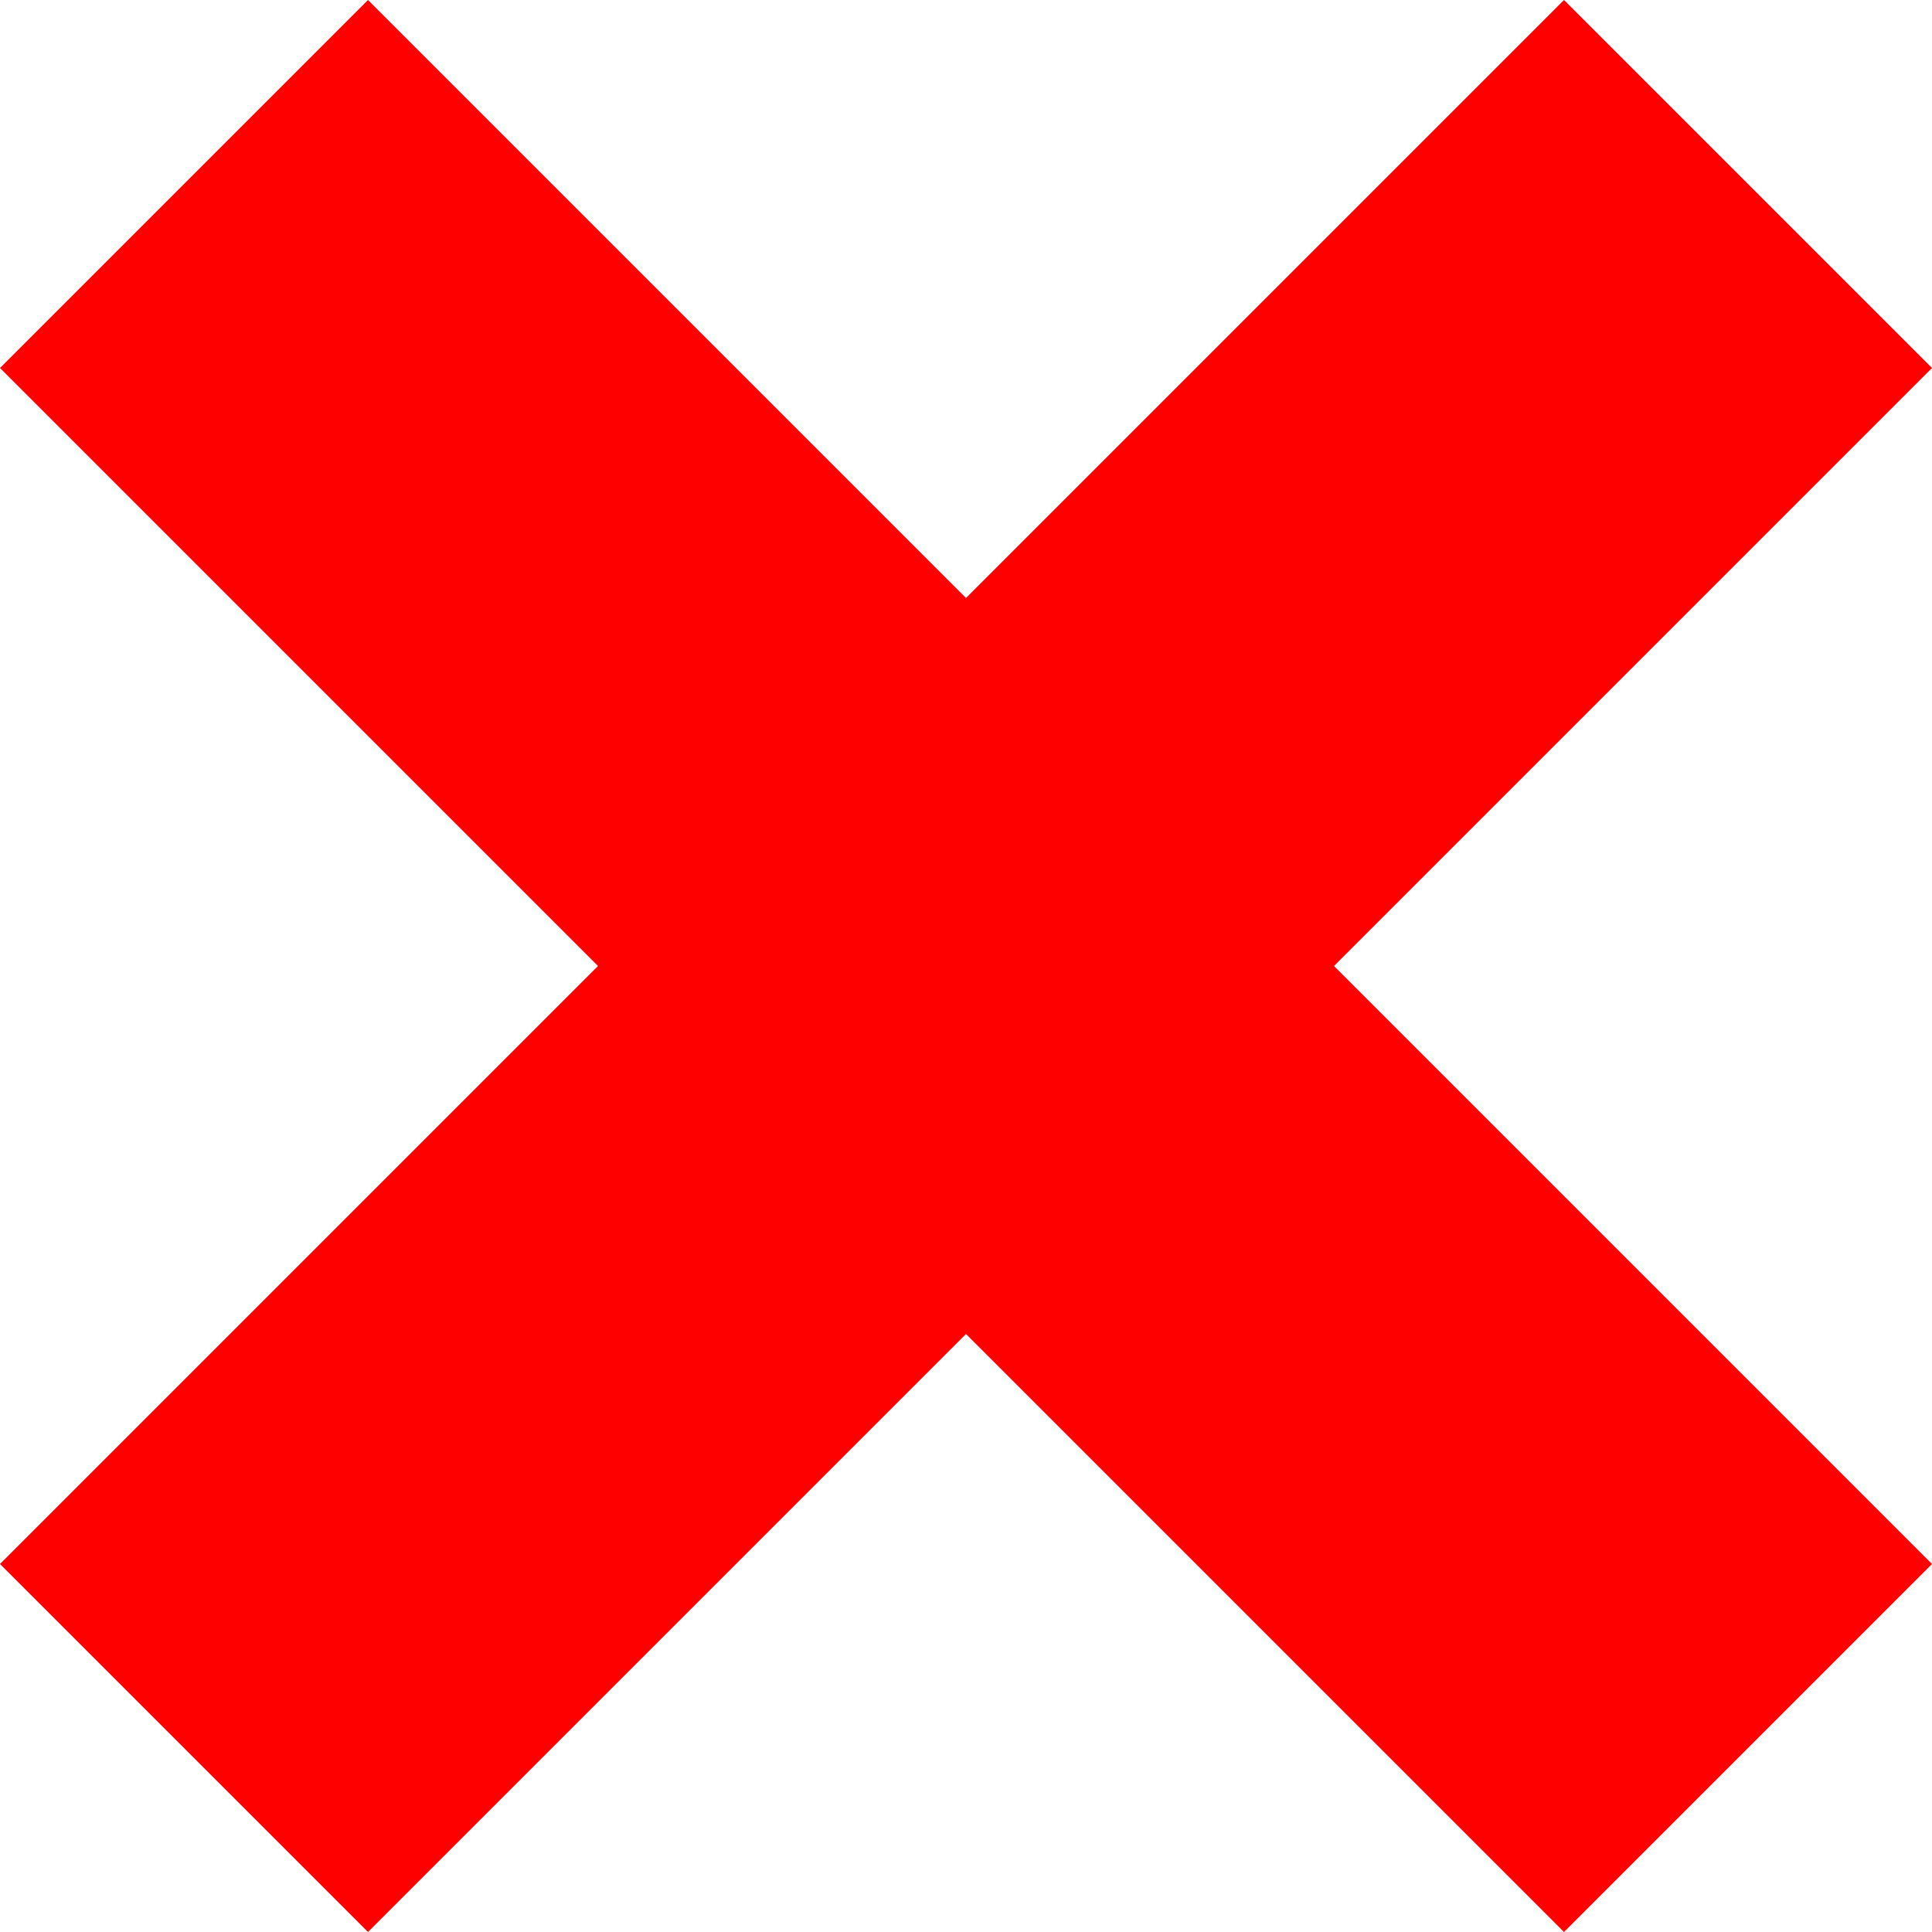
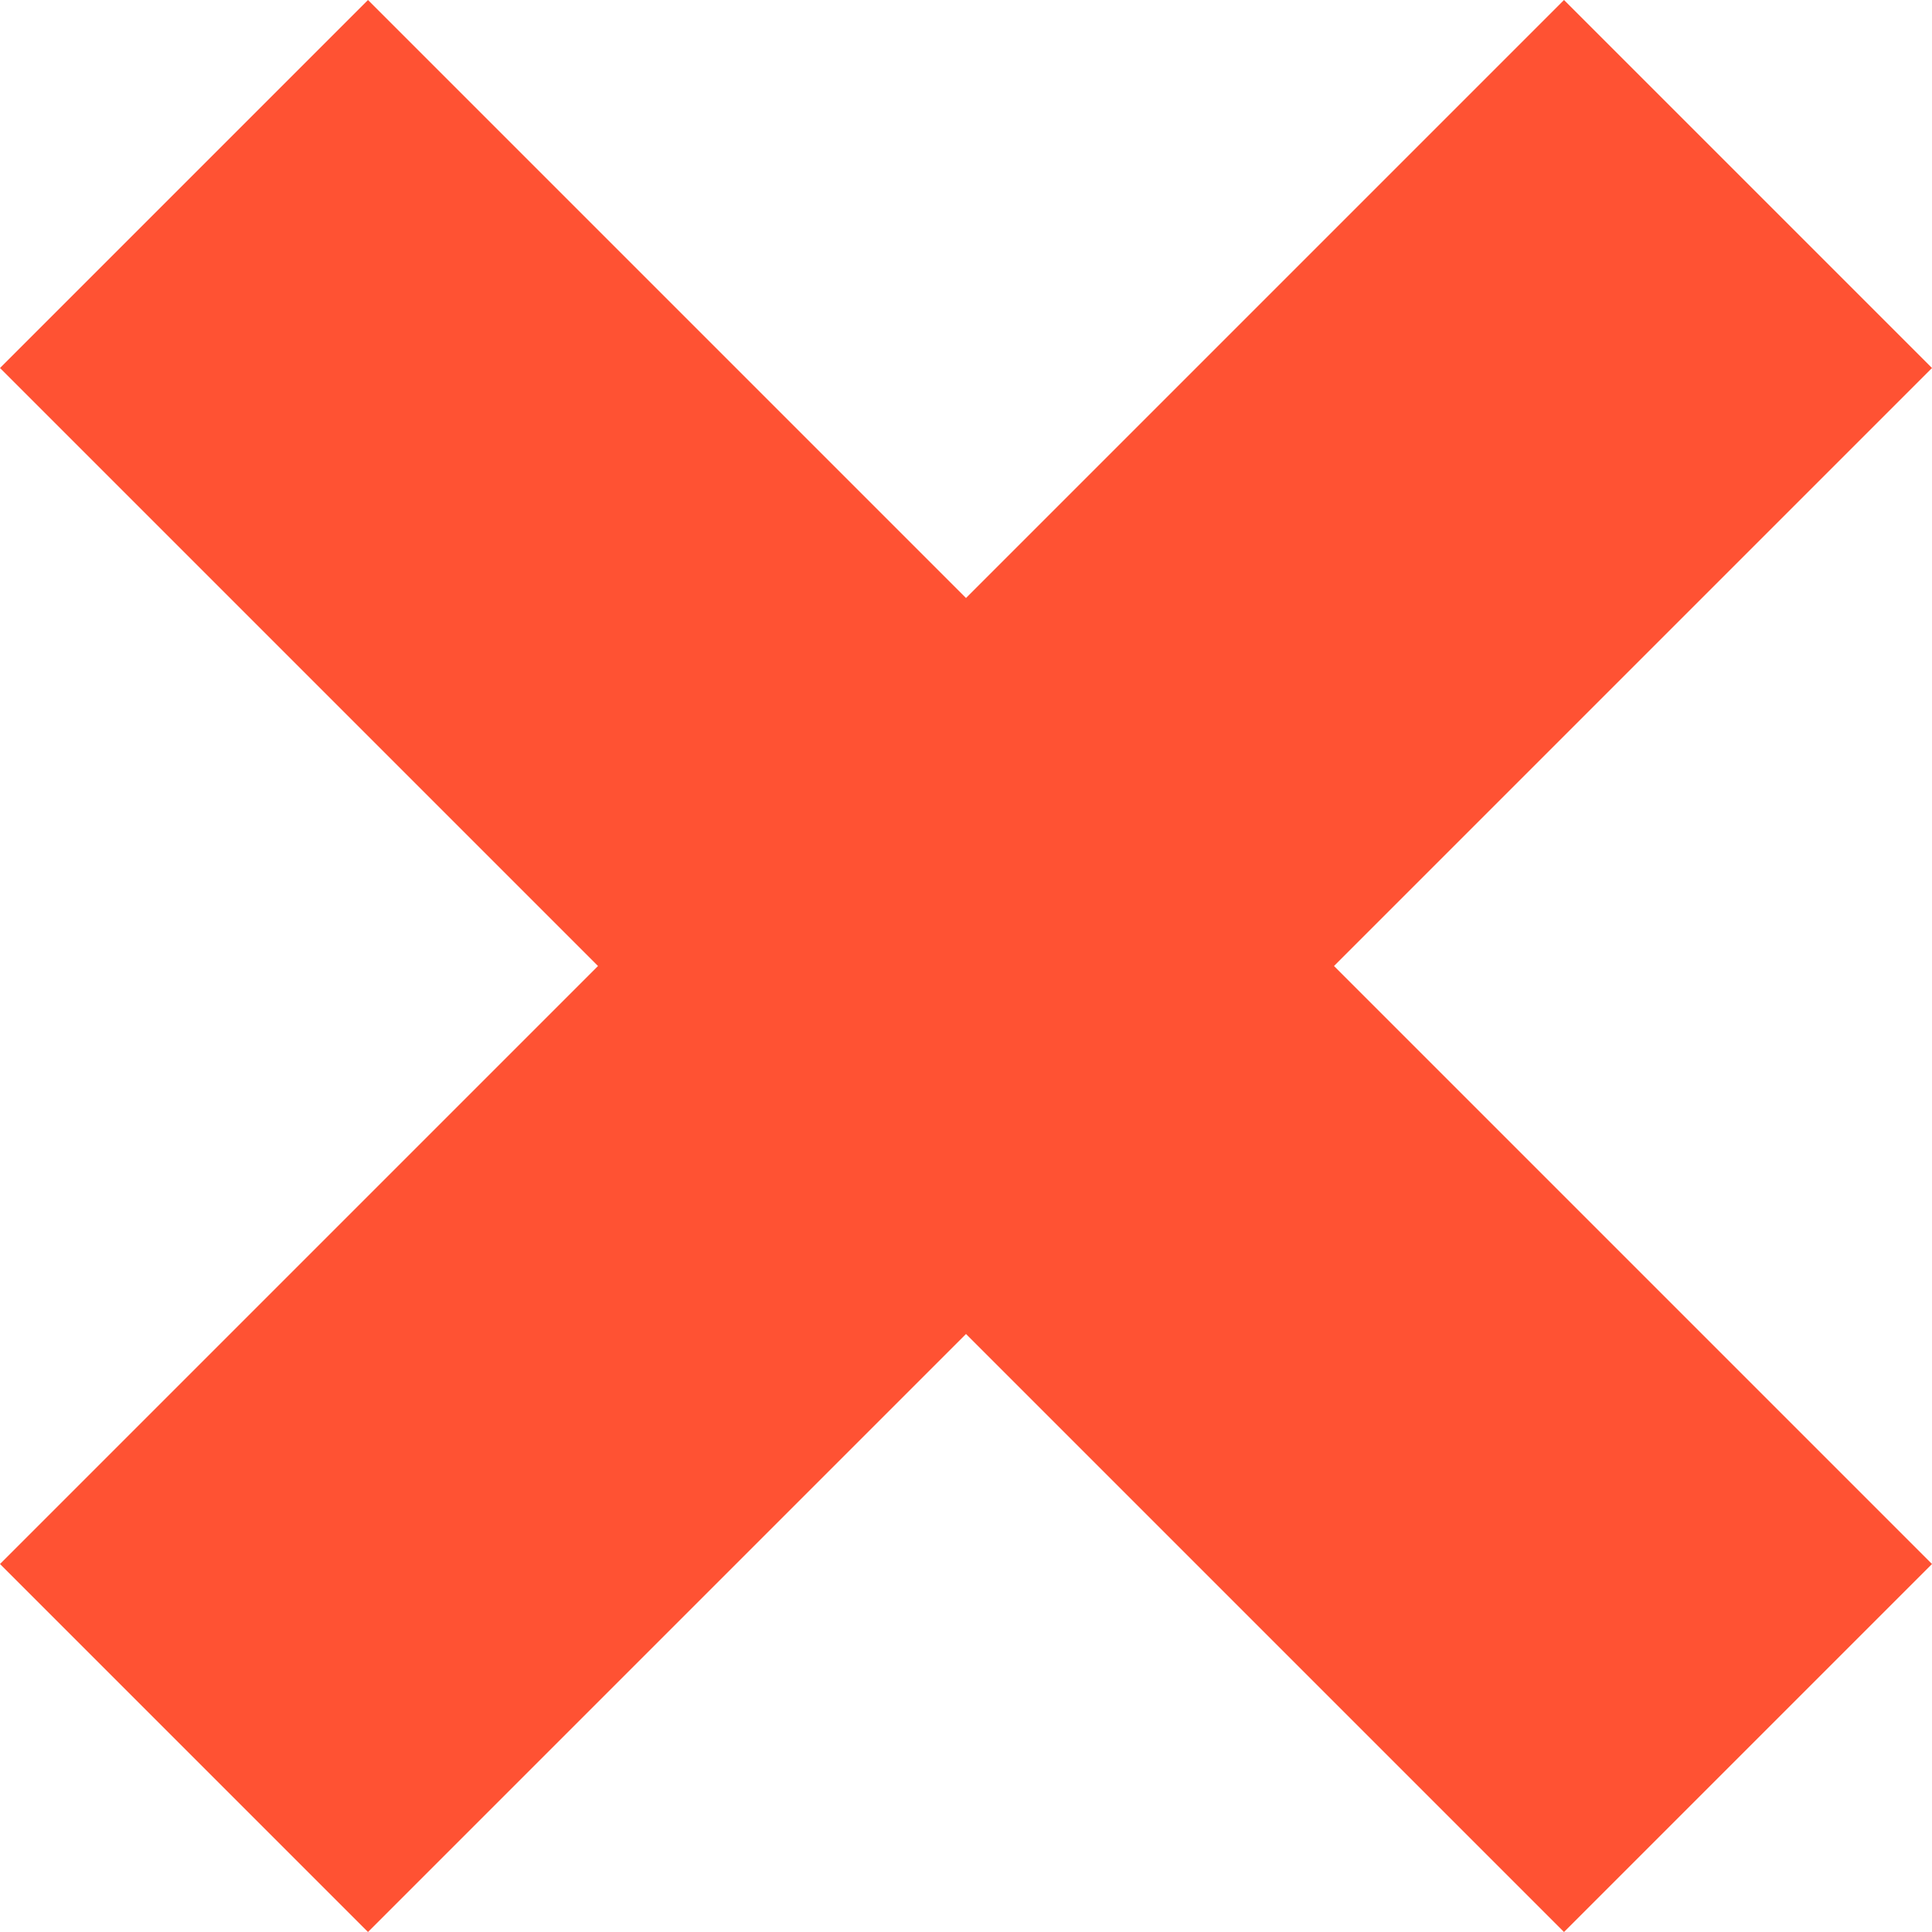
<svg xmlns="http://www.w3.org/2000/svg" width="210" height="210">
  <g>
    <g id="layer1">
-       <path fill="#ff0000" fill-rule="evenodd" stroke-width="0.25pt" id="path4950" d="m40,0l-40,40l170,170l40,-40l-170,-170z" />
-       <path fill="#ff0000" fill-rule="evenodd" stroke-width="0.25pt" id="path4952" d="m0,170l170,-170l40,40l-170,170l-40,-40z" />
+       <path fill="hsl(9, 100%, 60%)" fill-rule="evenodd" stroke-width="0.25pt" id="path4950" d="m40,0l-40,40l170,170l40,-40l-170,-170z" />
+       <path fill="hsl(9, 100%, 60%)" fill-rule="evenodd" stroke-width="0.25pt" id="path4952" d="m0,170l170,-170l40,40l-170,170l-40,-40z" />
    </g>
  </g>
</svg>
